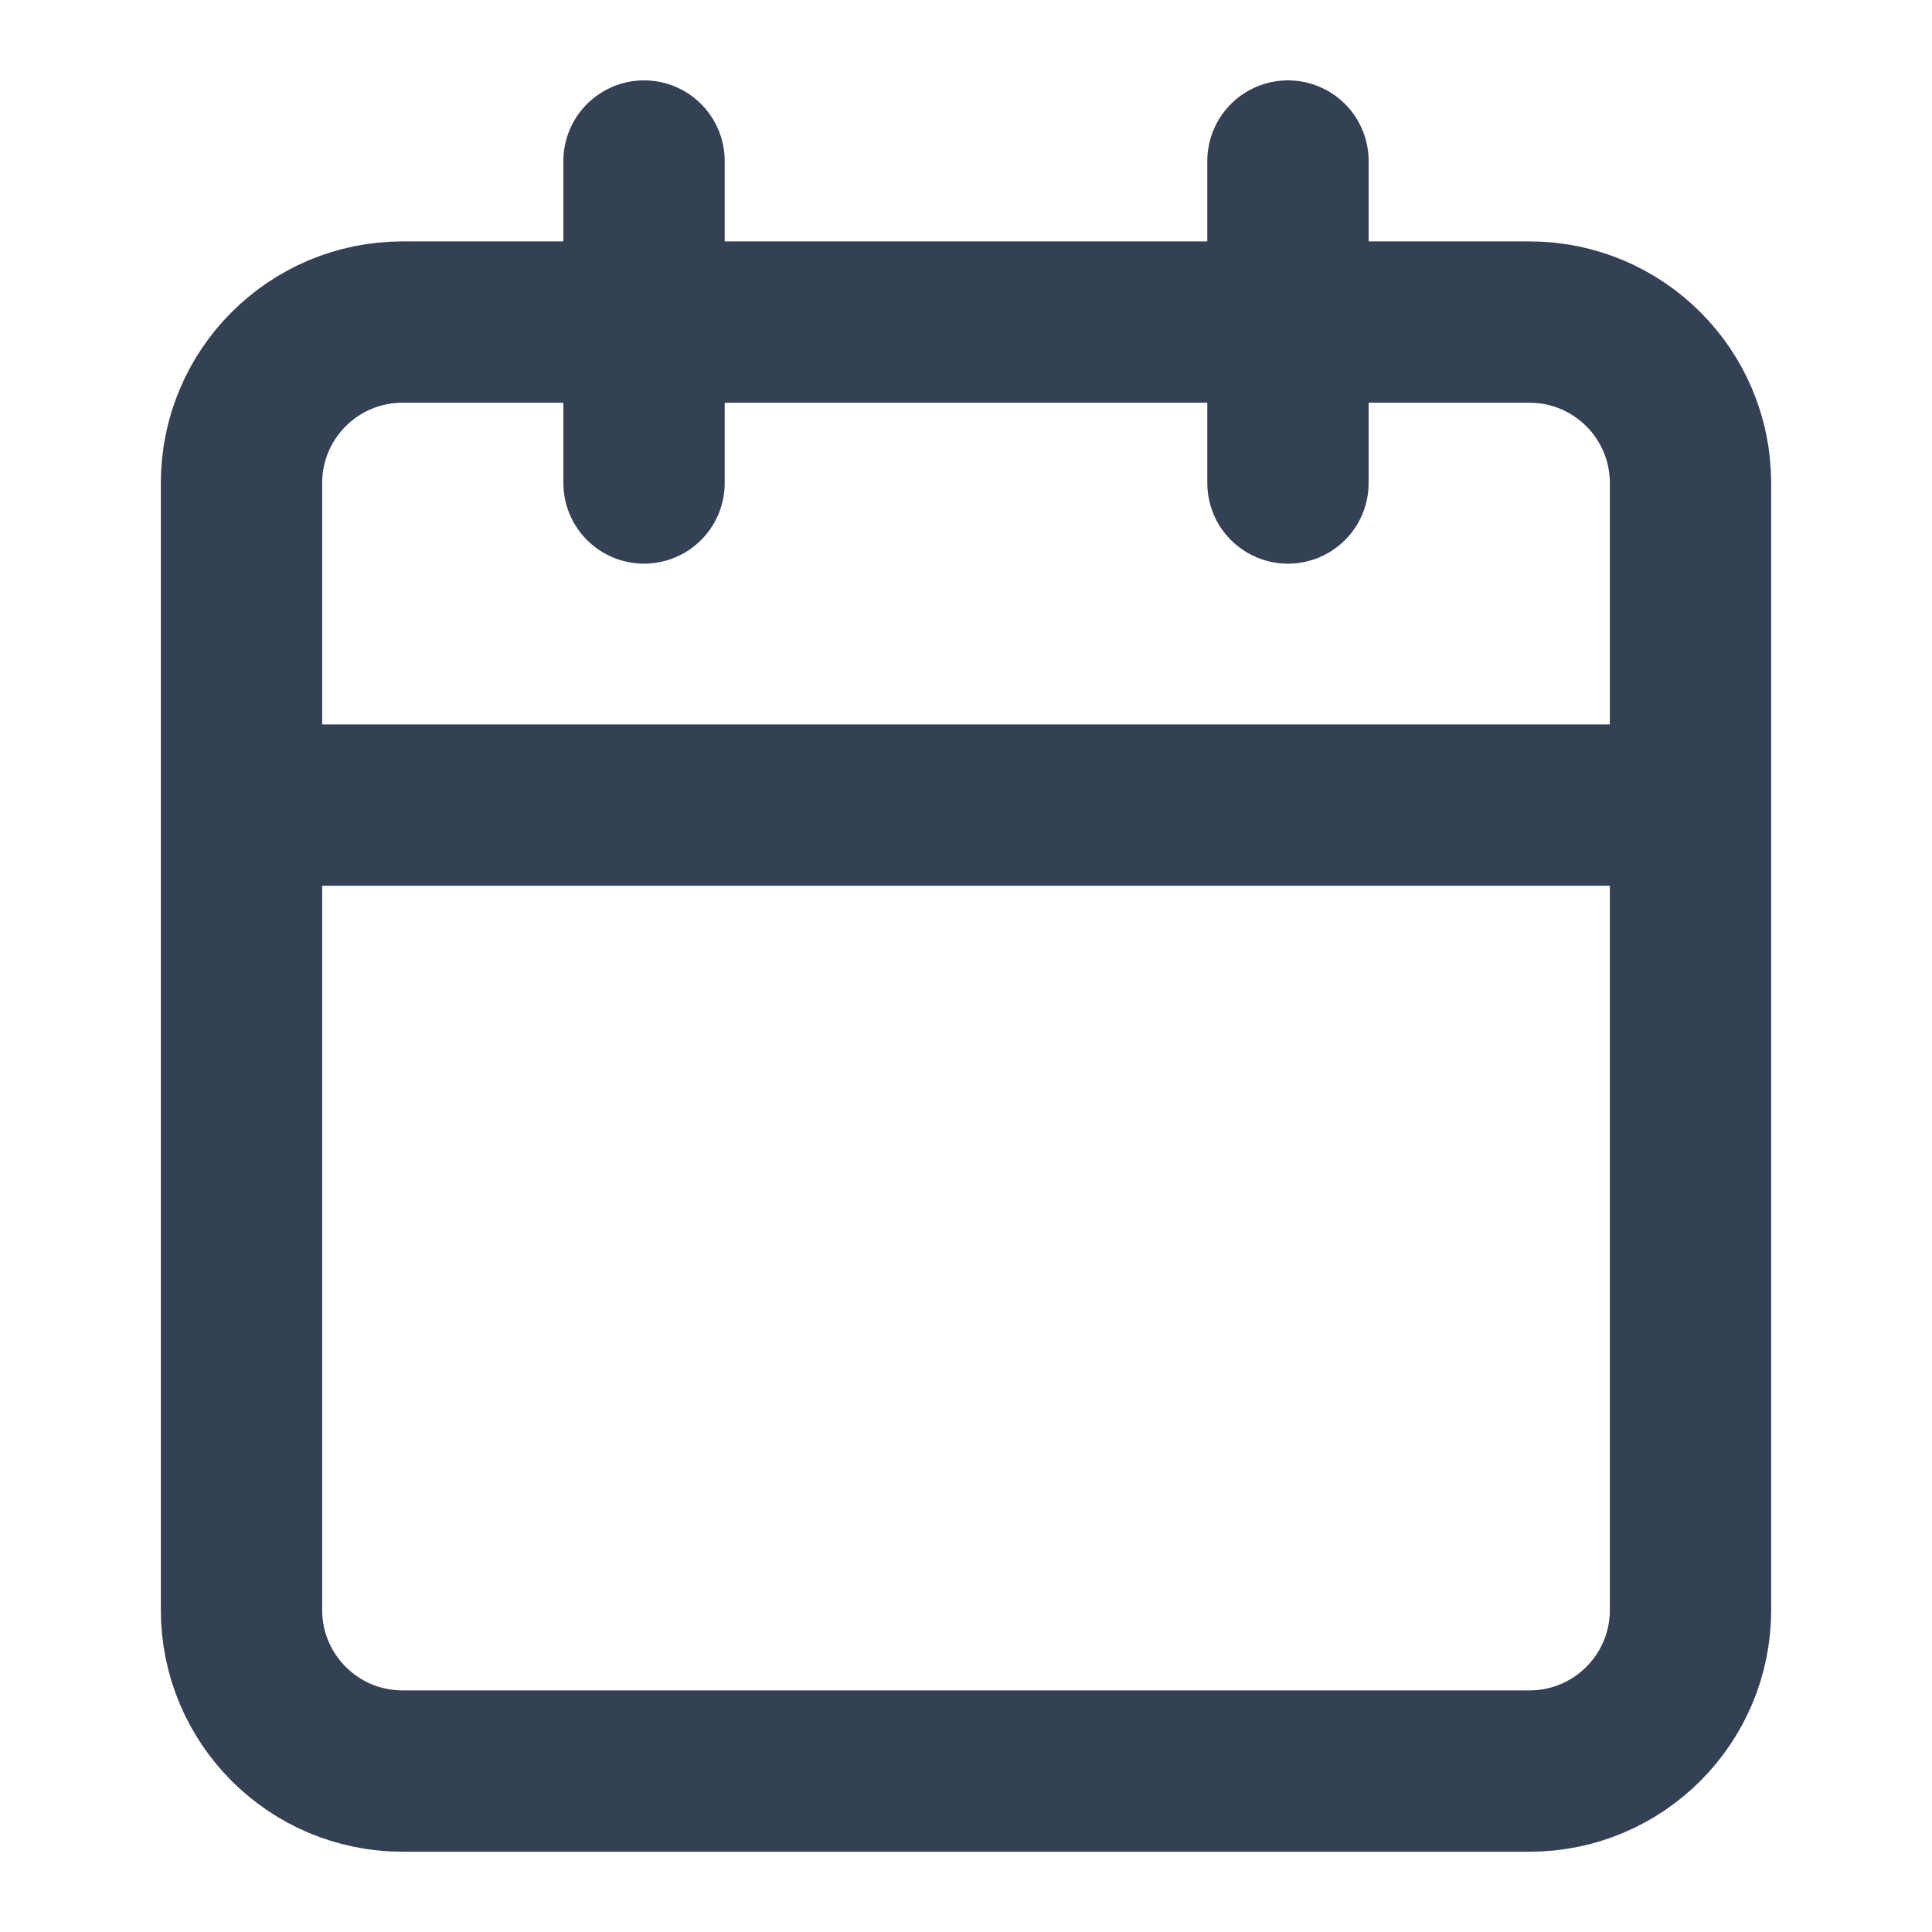
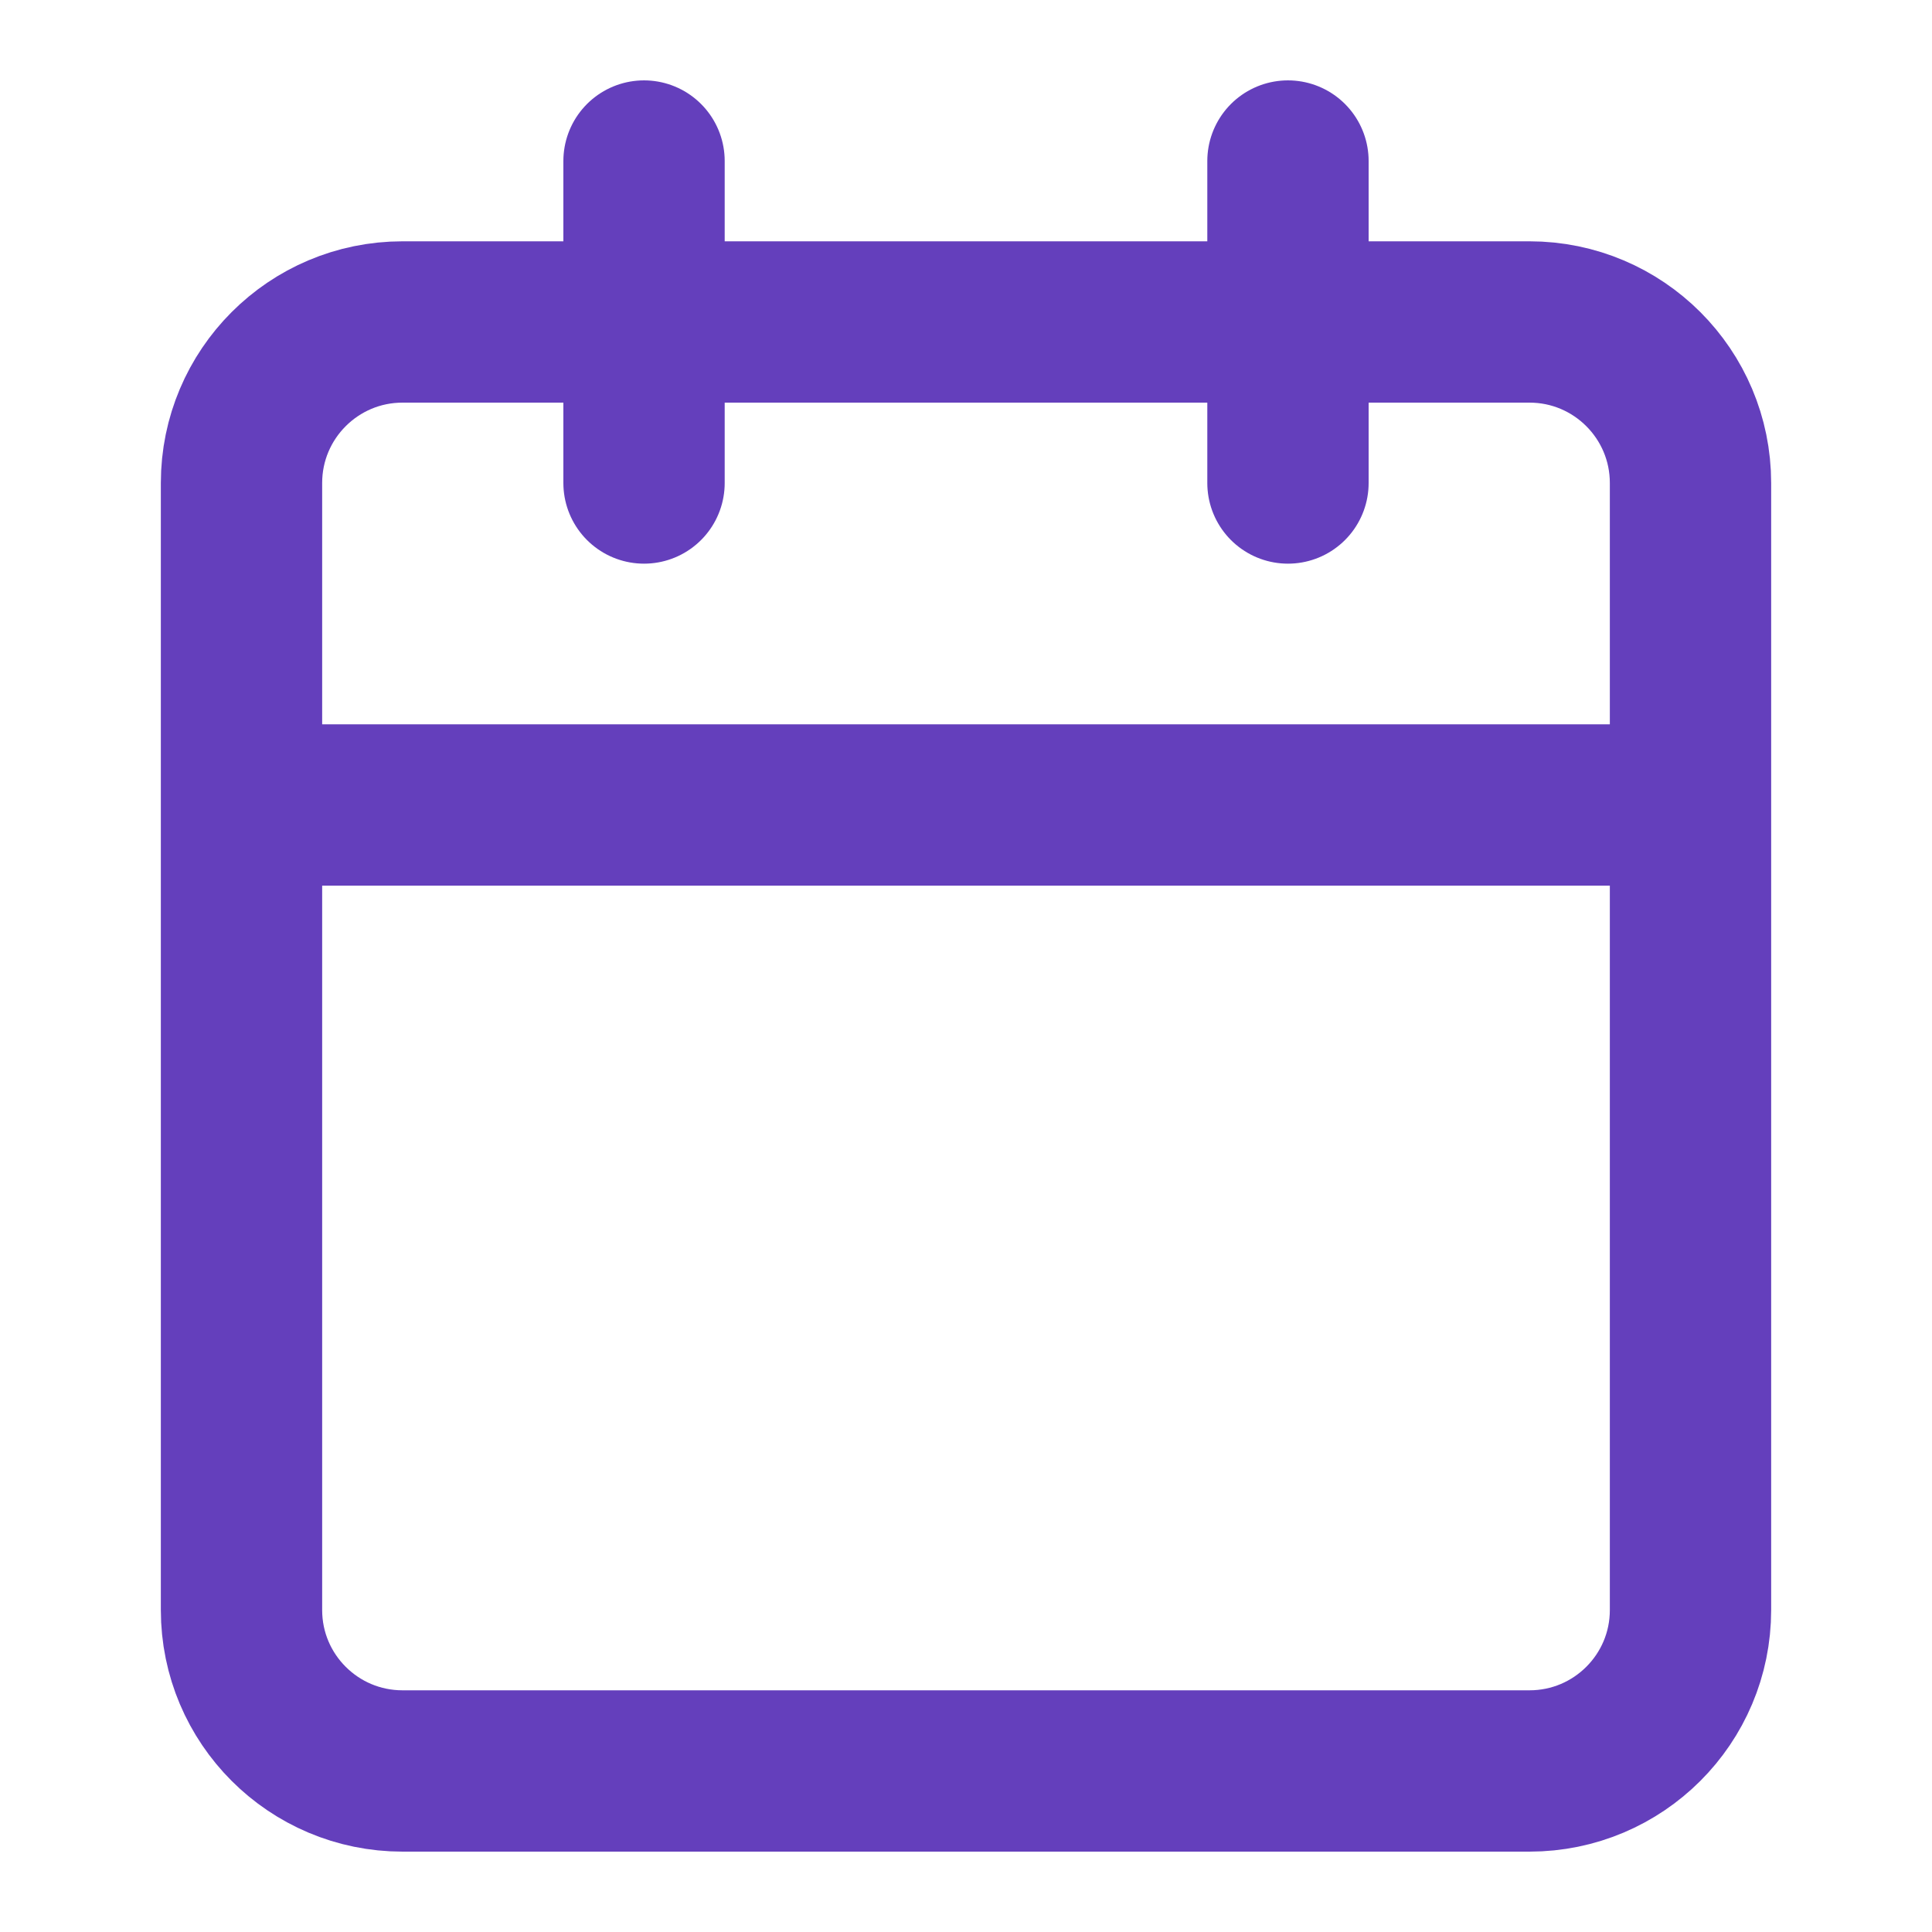
<svg xmlns="http://www.w3.org/2000/svg" width="20" height="20" viewBox="0 0 20 20" fill="none">
-   <path d="M13.333 1.667V5M6.667 1.667V5M2.5 8.334H17.5M4.167 3.334H15.833C16.754 3.334 17.5 4.08 17.5 5V16.667C17.5 17.587 16.754 18.334 15.833 18.334H4.167C3.246 18.334 2.5 17.587 2.5 16.667V5C2.5 4.08 3.246 3.334 4.167 3.334Z" stroke="#344054" stroke-width="1.67" stroke-linecap="round" stroke-linejoin="round" />
+   <path d="M13.333 1.667V5M6.667 1.667V5M2.5 8.333H17.5M4.167 3.333H15.833C16.754 3.333 17.5 4.08 17.5 5V16.667C17.5 17.587 16.754 18.333 15.833 18.333H4.167C3.246 18.333 2.5 17.587 2.5 16.667V5C2.5 4.08 3.246 3.333 4.167 3.333Z" stroke="#643FBC" stroke-width="1.67" stroke-linecap="round" stroke-linejoin="round" />
</svg>
